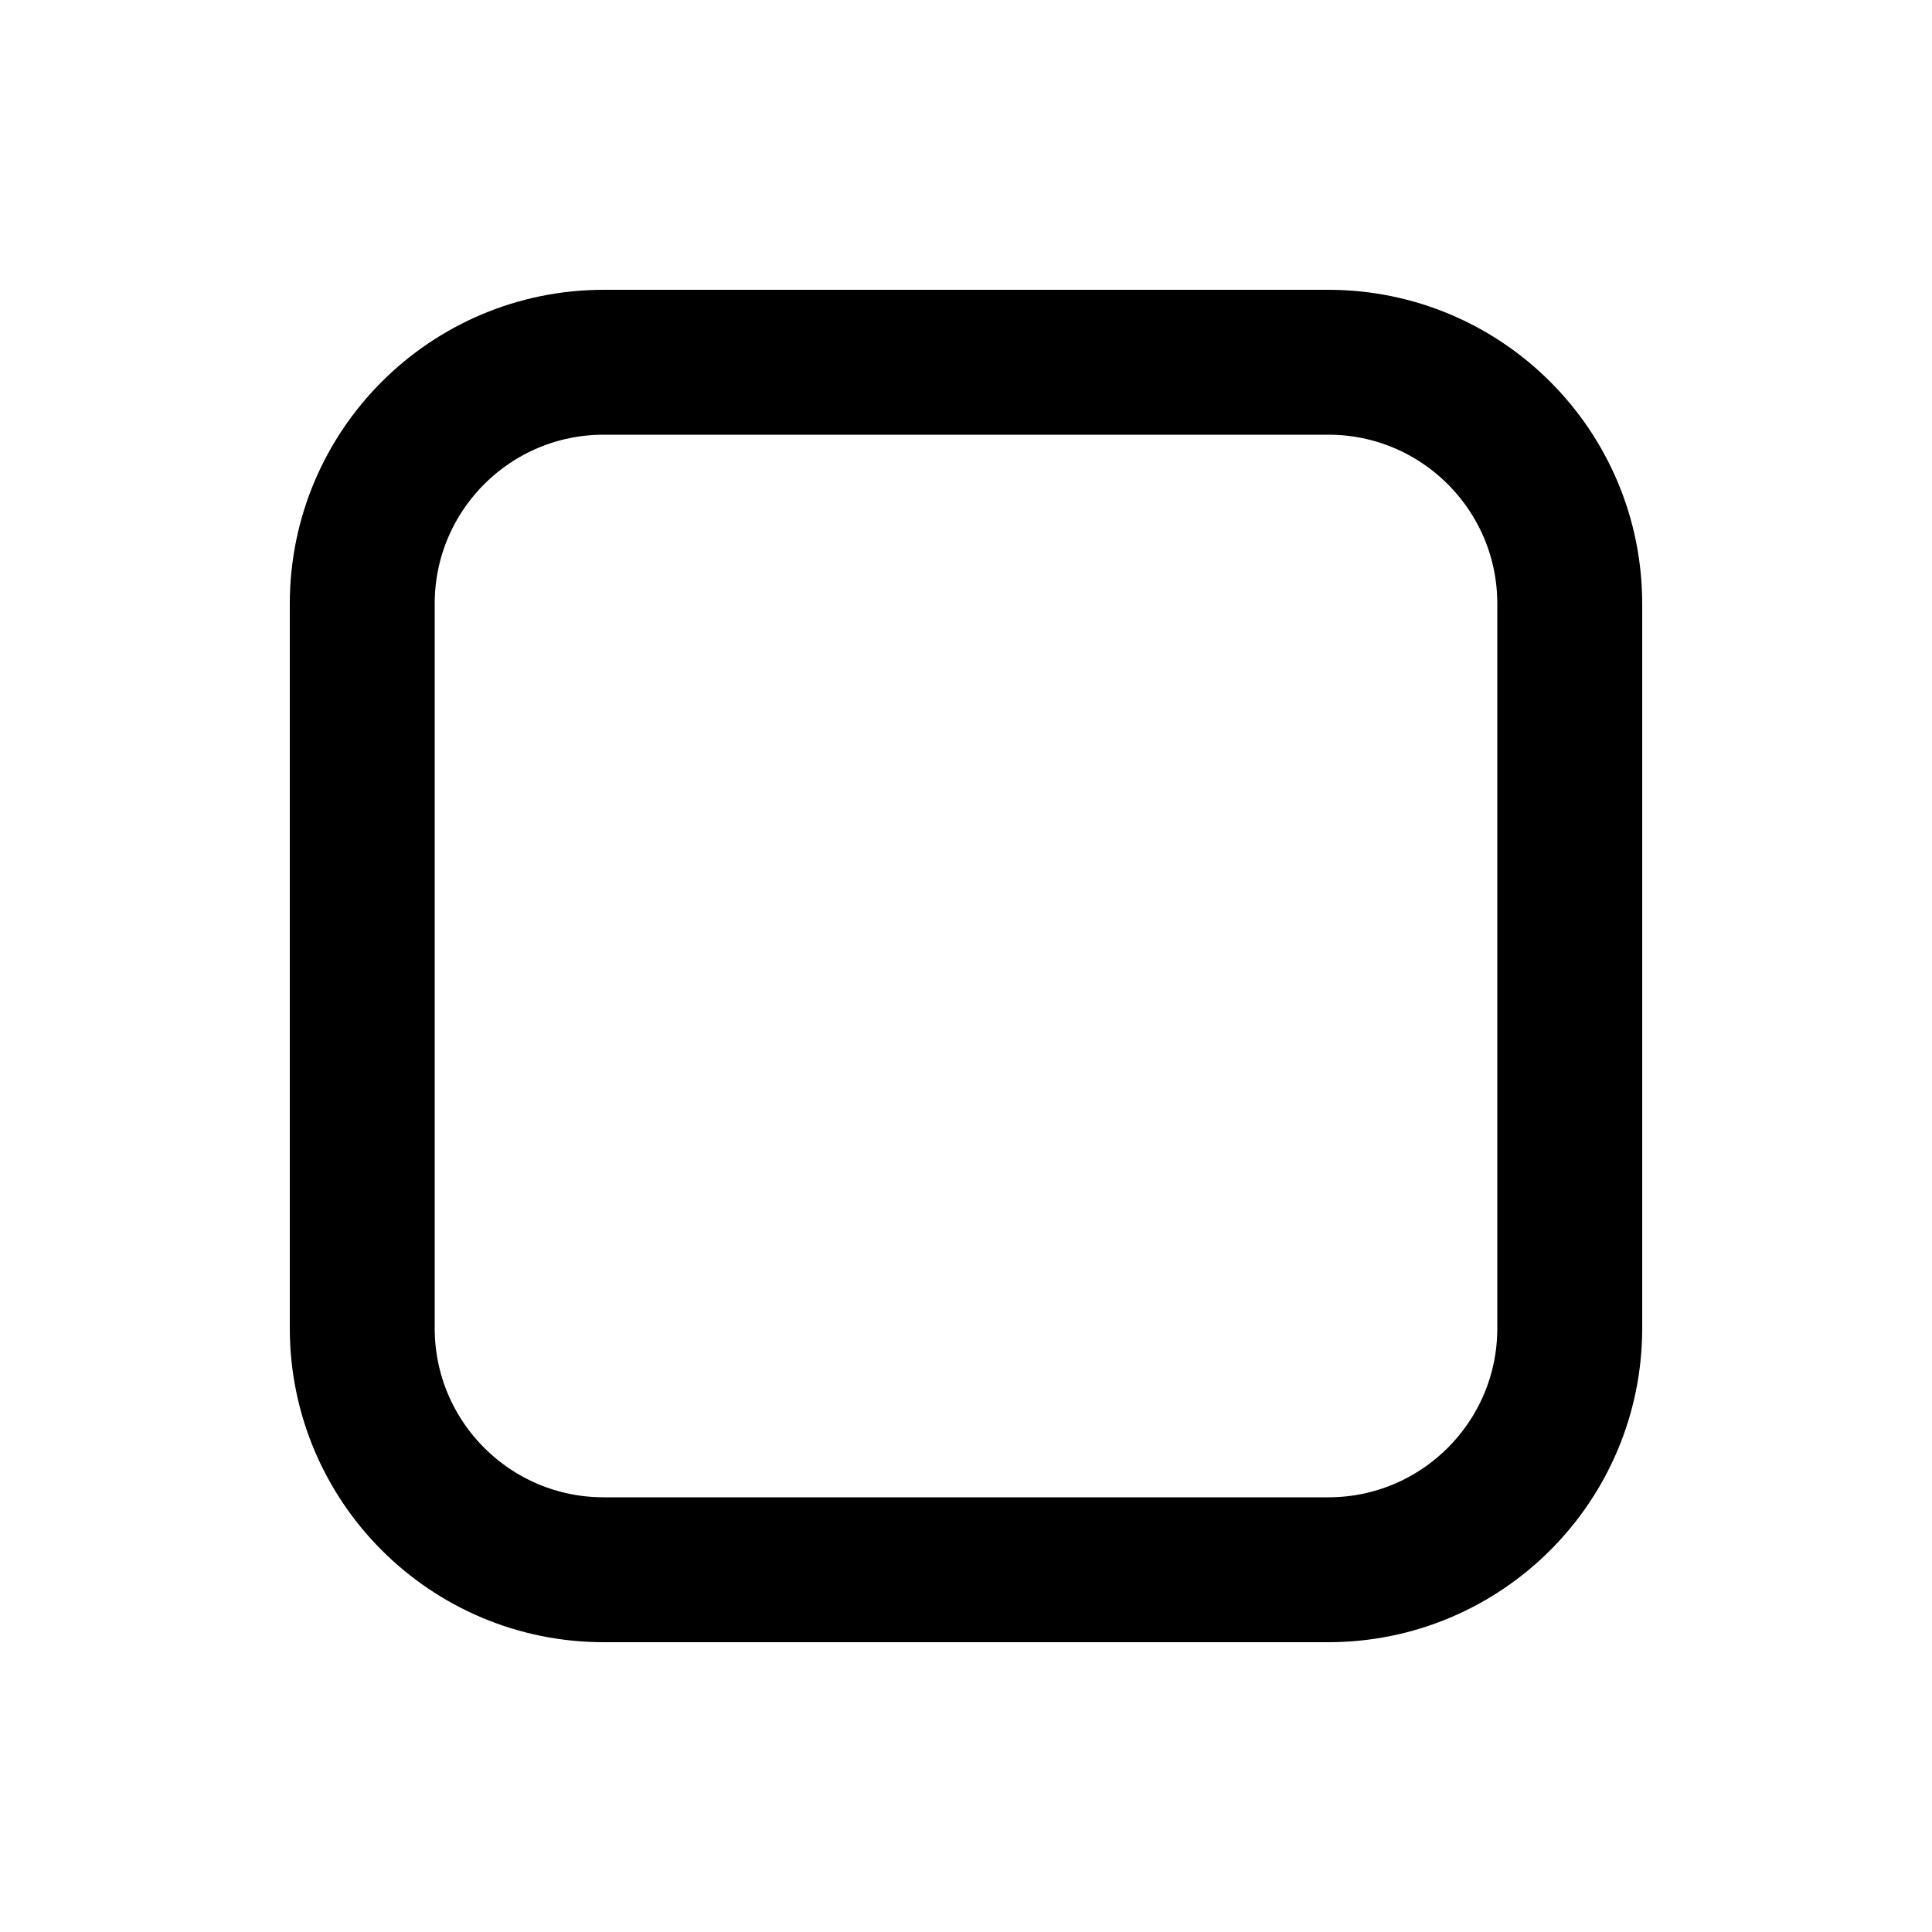
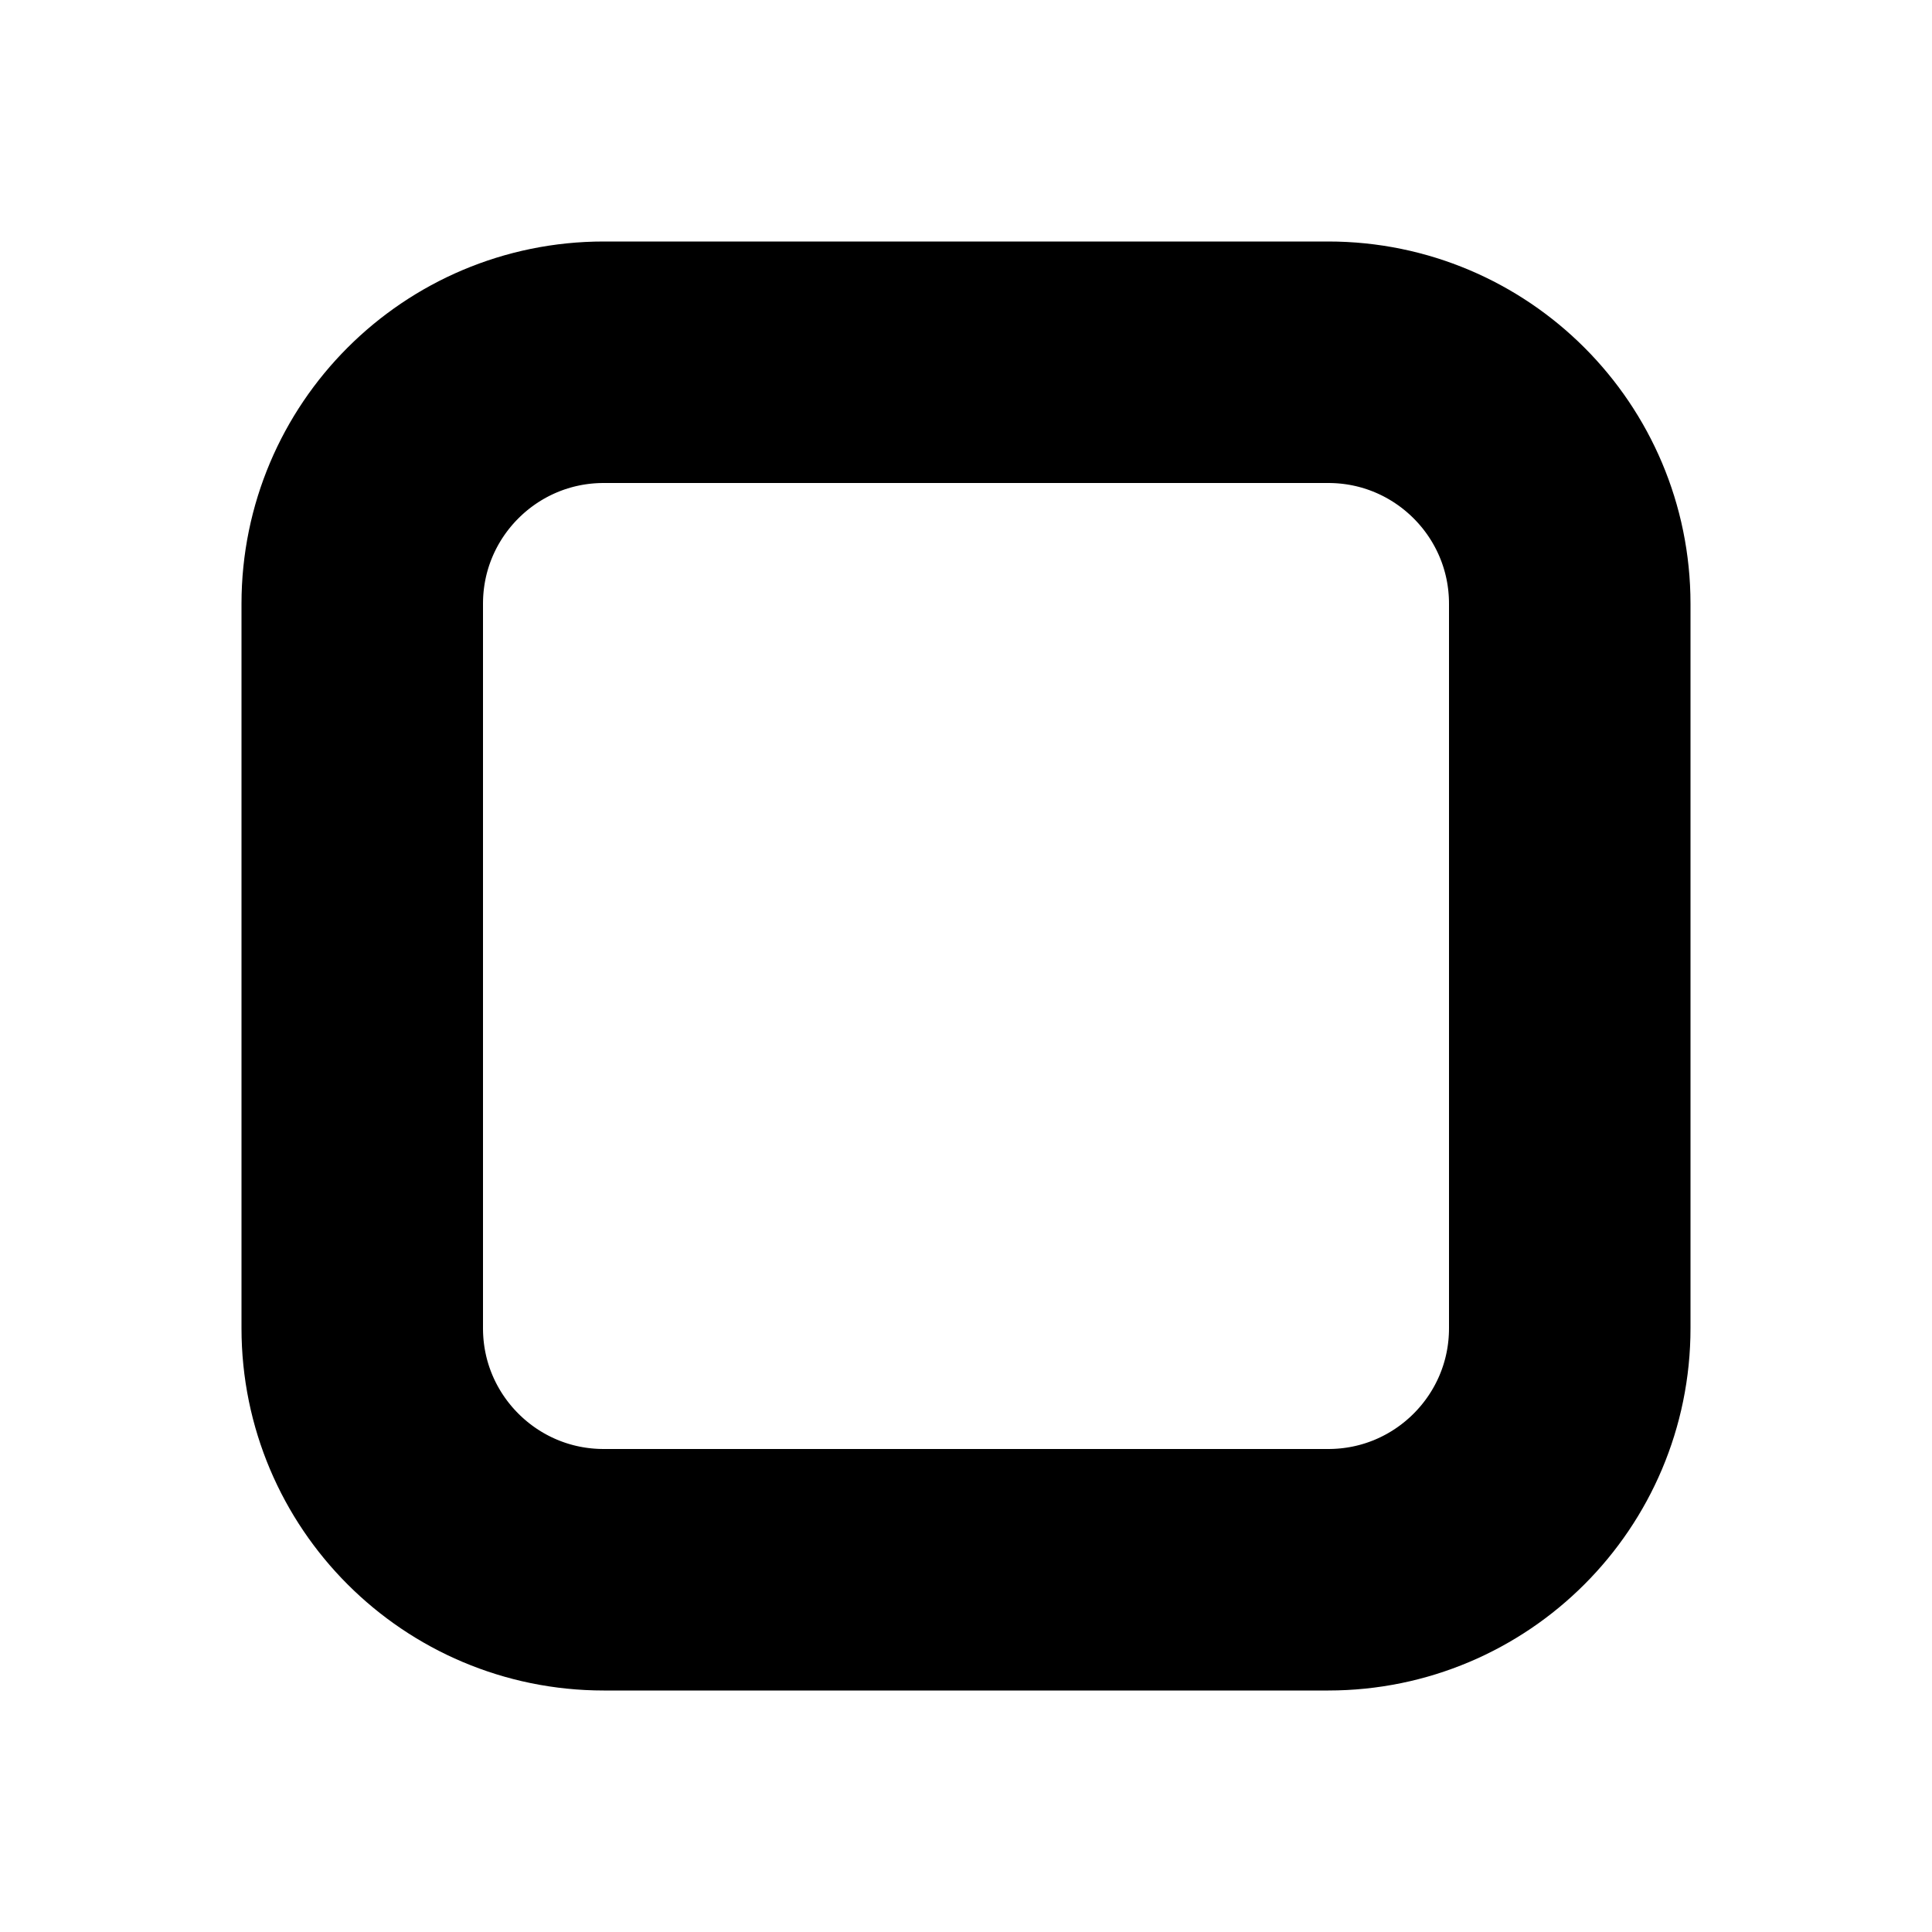
- <svg xmlns="http://www.w3.org/2000/svg" width="24" height="24" viewBox="0 0 24 24" fill="none" stroke="currentColor" stroke-width="1.8" stroke-linecap="round" stroke-linejoin="round">
+ <svg xmlns="http://www.w3.org/2000/svg" width="24" height="24" viewBox="0 0 24 24" fill="none" stroke="currentColor" stroke-width="3" stroke-linecap="round" stroke-linejoin="round">
  <rect x="4.5" y="4.5" width="15" height="15" rx="3" />
</svg>
